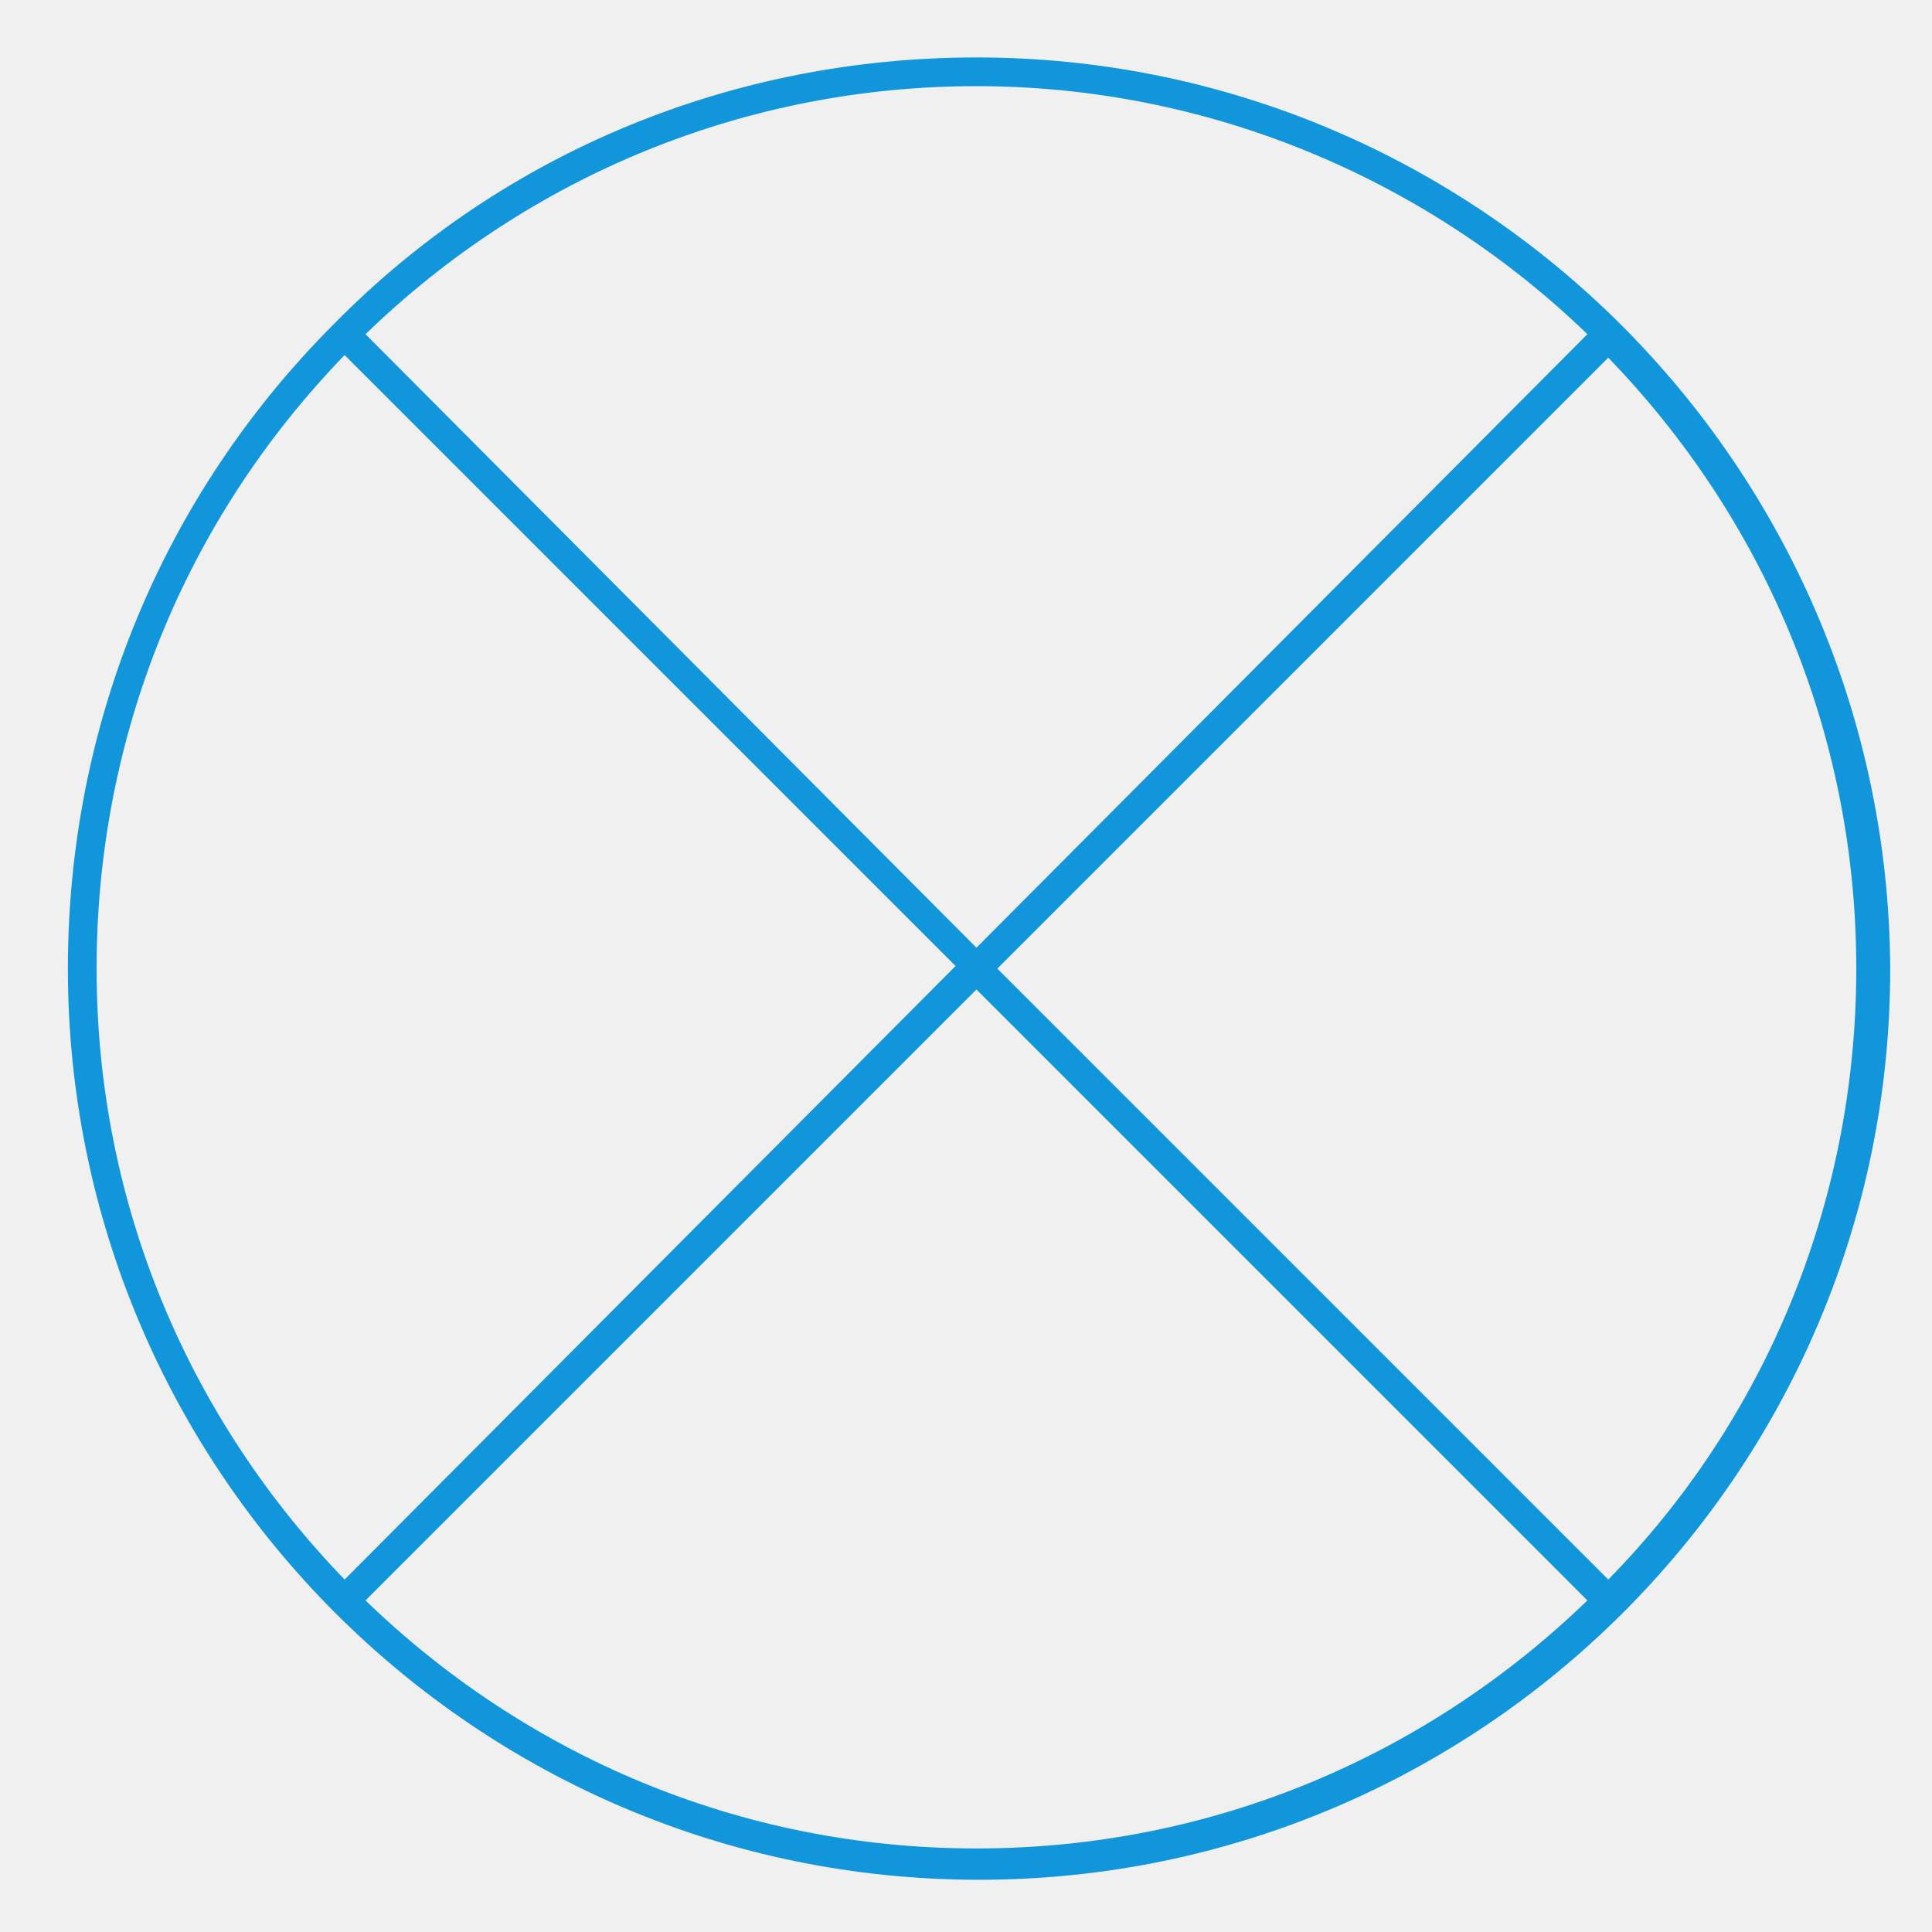
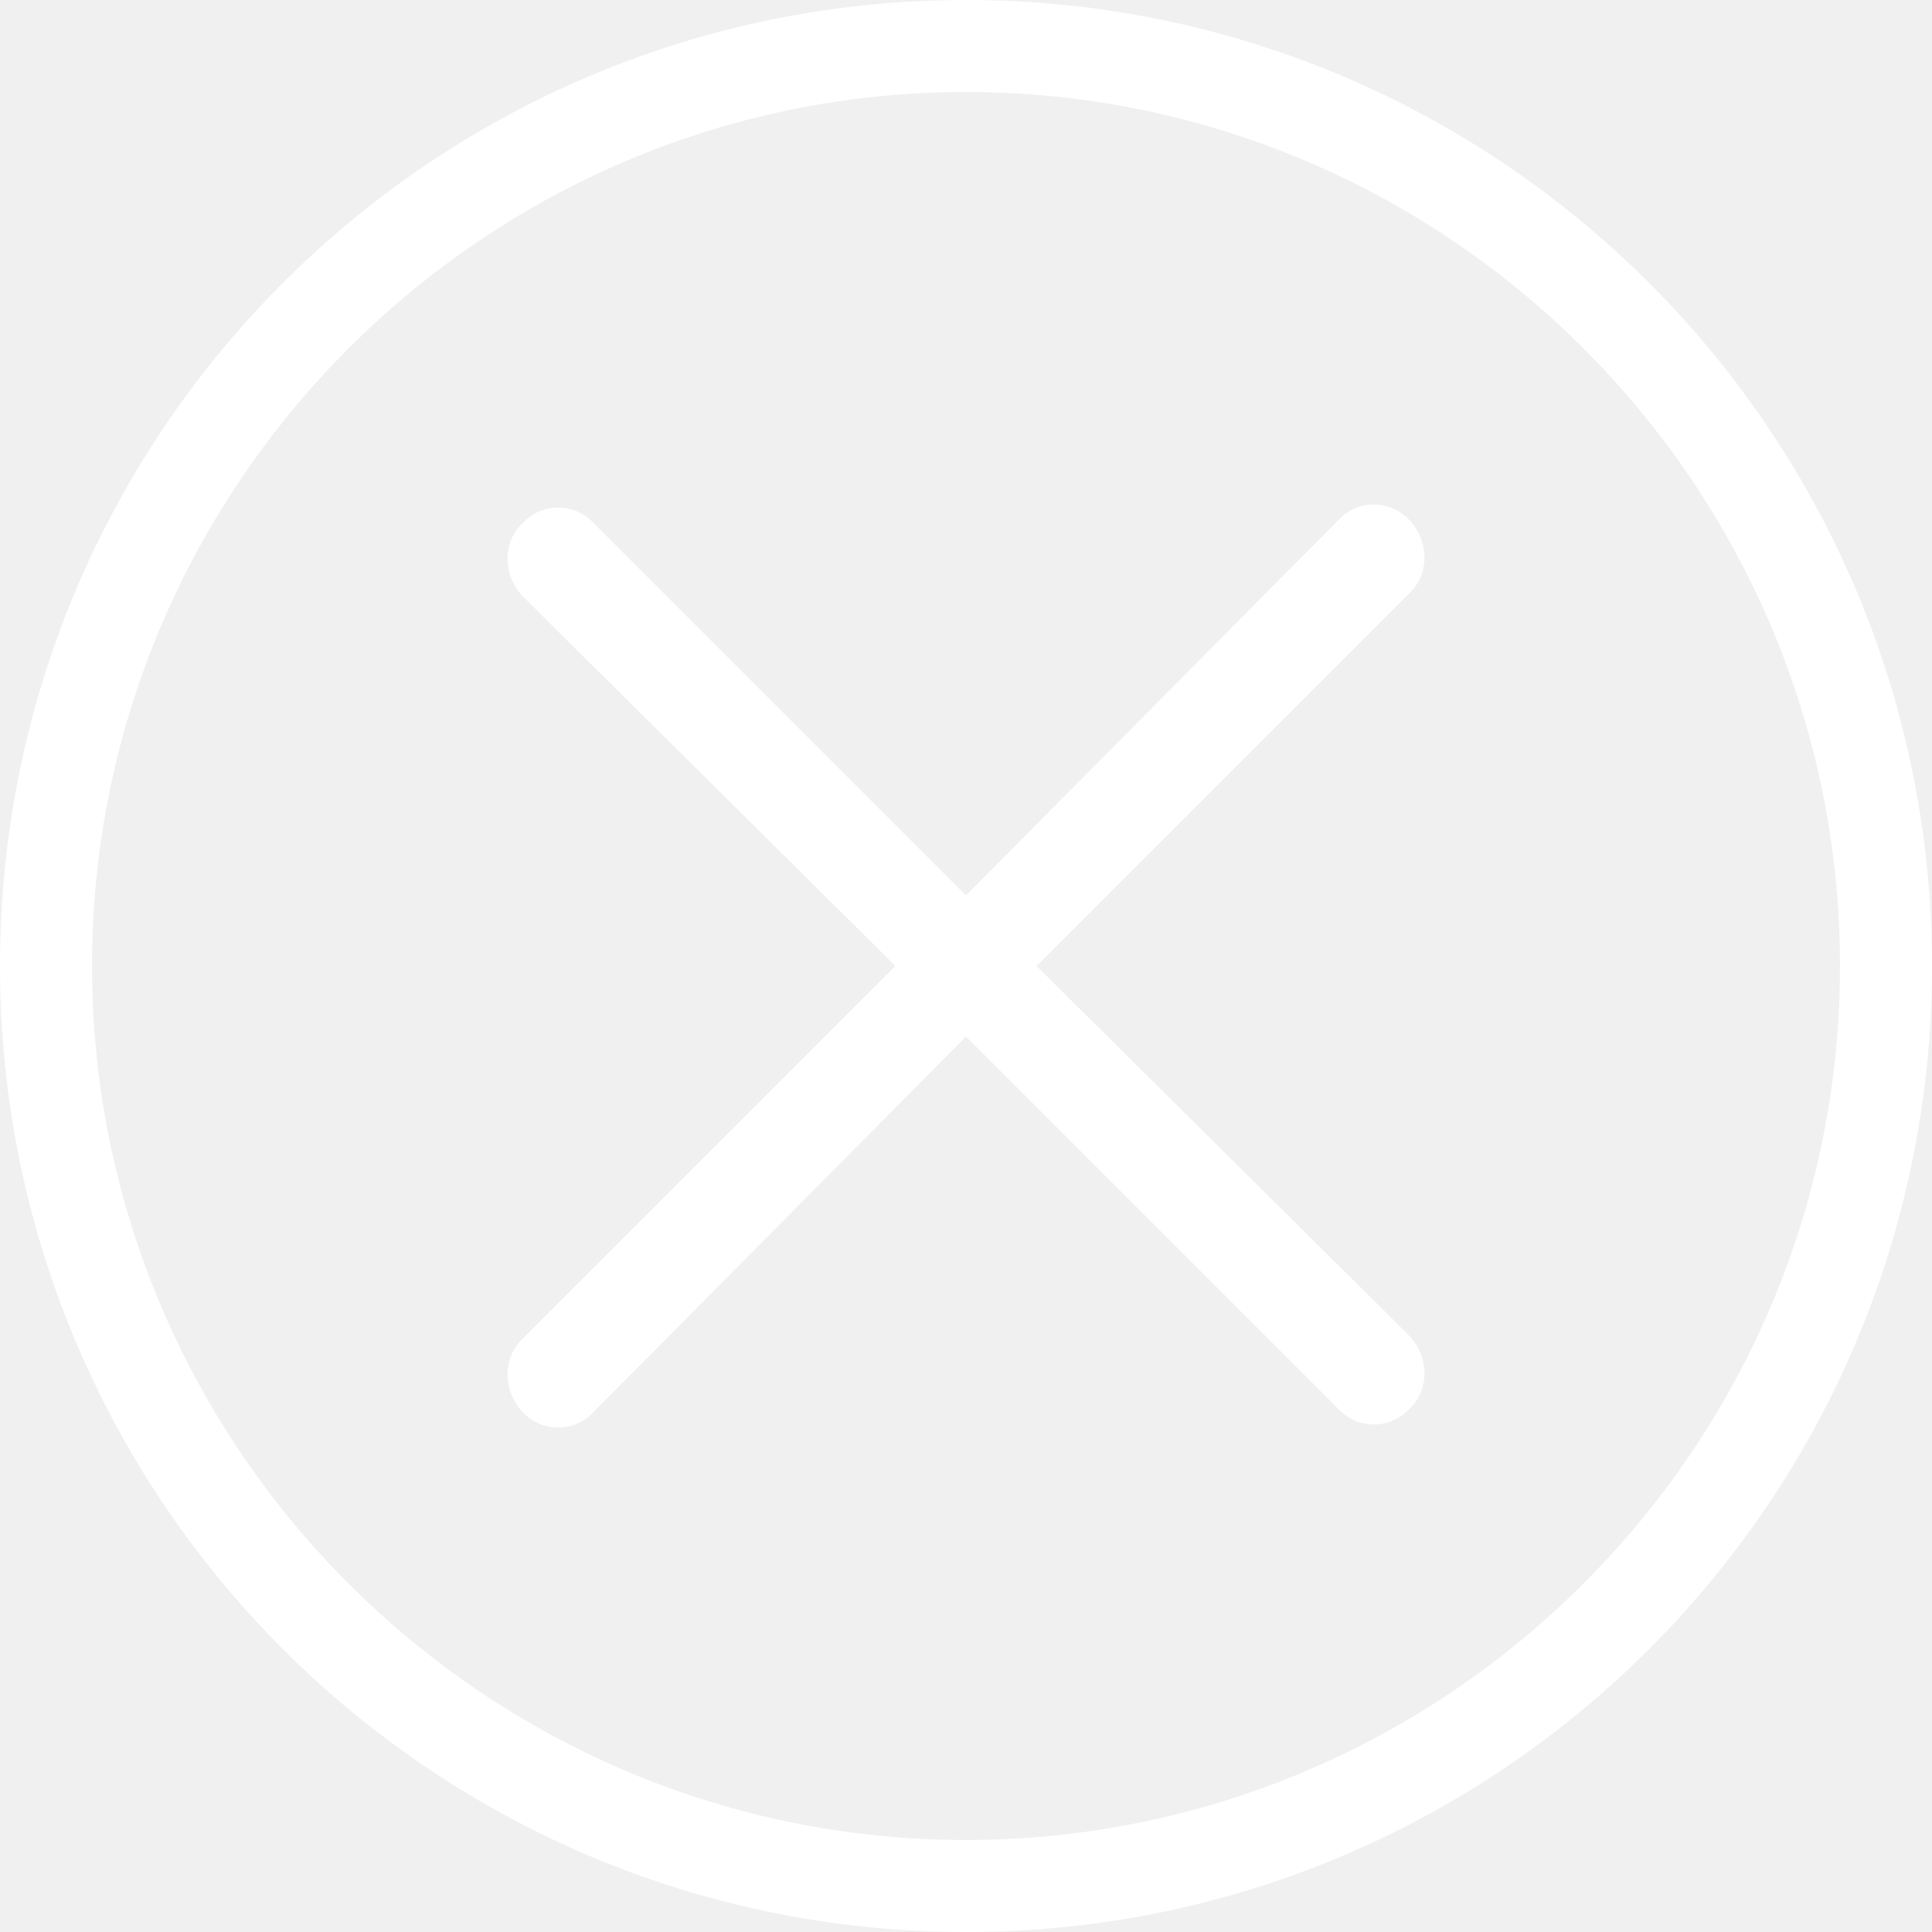
- <svg xmlns="http://www.w3.org/2000/svg" t="1578902092702" class="icon" viewBox="0 0 1024 1024" version="1.1" p-id="2035" width="16" height="16">
+ <svg xmlns="http://www.w3.org/2000/svg" t="1578968777047" class="icon" viewBox="0 0 1024 1024" version="1.1" p-id="1920" width="32" height="32">
  <defs>
    <style type="text/css" />
  </defs>
-   <path d="M517.535 30.443c-128.692 0-250.465 49.816-340.411 141.146C85.795 262.919 35.978 384.692 35.978 513.384 35.978 779.07 251.849 996.324 518.919 996.324c265.686 0 482.941-215.87 482.941-482.941-1.384-267.07-218.638-482.941-484.324-482.941z m11.07 482.941l323.805-323.805c81.643 84.411 131.459 197.881 131.459 323.805 0 125.924-49.816 240.778-131.459 323.805L528.605 513.384z m312.735-336.259L517.535 502.314 193.73 177.124c87.178-84.411 202.032-131.459 323.805-131.459 125.924 0 240.778 51.2 323.805 131.459z m-658.681 11.07L506.465 512 182.659 837.189c-81.643-84.411-131.459-197.881-131.459-323.805 0-123.157 47.049-238.011 131.459-325.189z m11.07 660.065l323.805-323.805 323.805 323.805c-84.411 81.643-197.881 131.459-323.805 131.459-125.924 0-239.395-49.816-323.805-131.459z" p-id="2036" fill="#1296db" />
+   <path d="M512 1024C229.171 1024 0 794.829 0 512S229.171 0 512 0s512 229.171 512 512-229.171 512-512 512z m0-975.228C256.82 48.772 48.772 256.819 48.772 512S256.819 975.228 512 975.228c255.18 0 463.228-208.047 463.228-463.228S767.181 48.772 512 48.772z" fill="#ffffff" p-id="1921" />
+   <path d="M549.39 512l198.306-198.305c9.742-9.743 9.742-26.01 0-37.39l-1.639-1.61a25.512 25.512 0 0 0-35.752 0L512 474.61 313.695 276.304a25.512 25.512 0 0 0-35.752 0l-1.639 1.639c-9.742 9.742-9.742 26.01 0 37.39L474.61 512 276.304 710.305c-9.742 9.743-9.742 26.01 0 37.39l1.639 1.639a25.512 25.512 0 0 0 35.752 0L512 549.42l198.305 198.305a25.512 25.512 0 0 0 35.752 0l1.639-1.639c9.742-9.742 9.742-26.01 0-37.39L549.39 512z" fill="#ffffff" p-id="1922" />
</svg>
